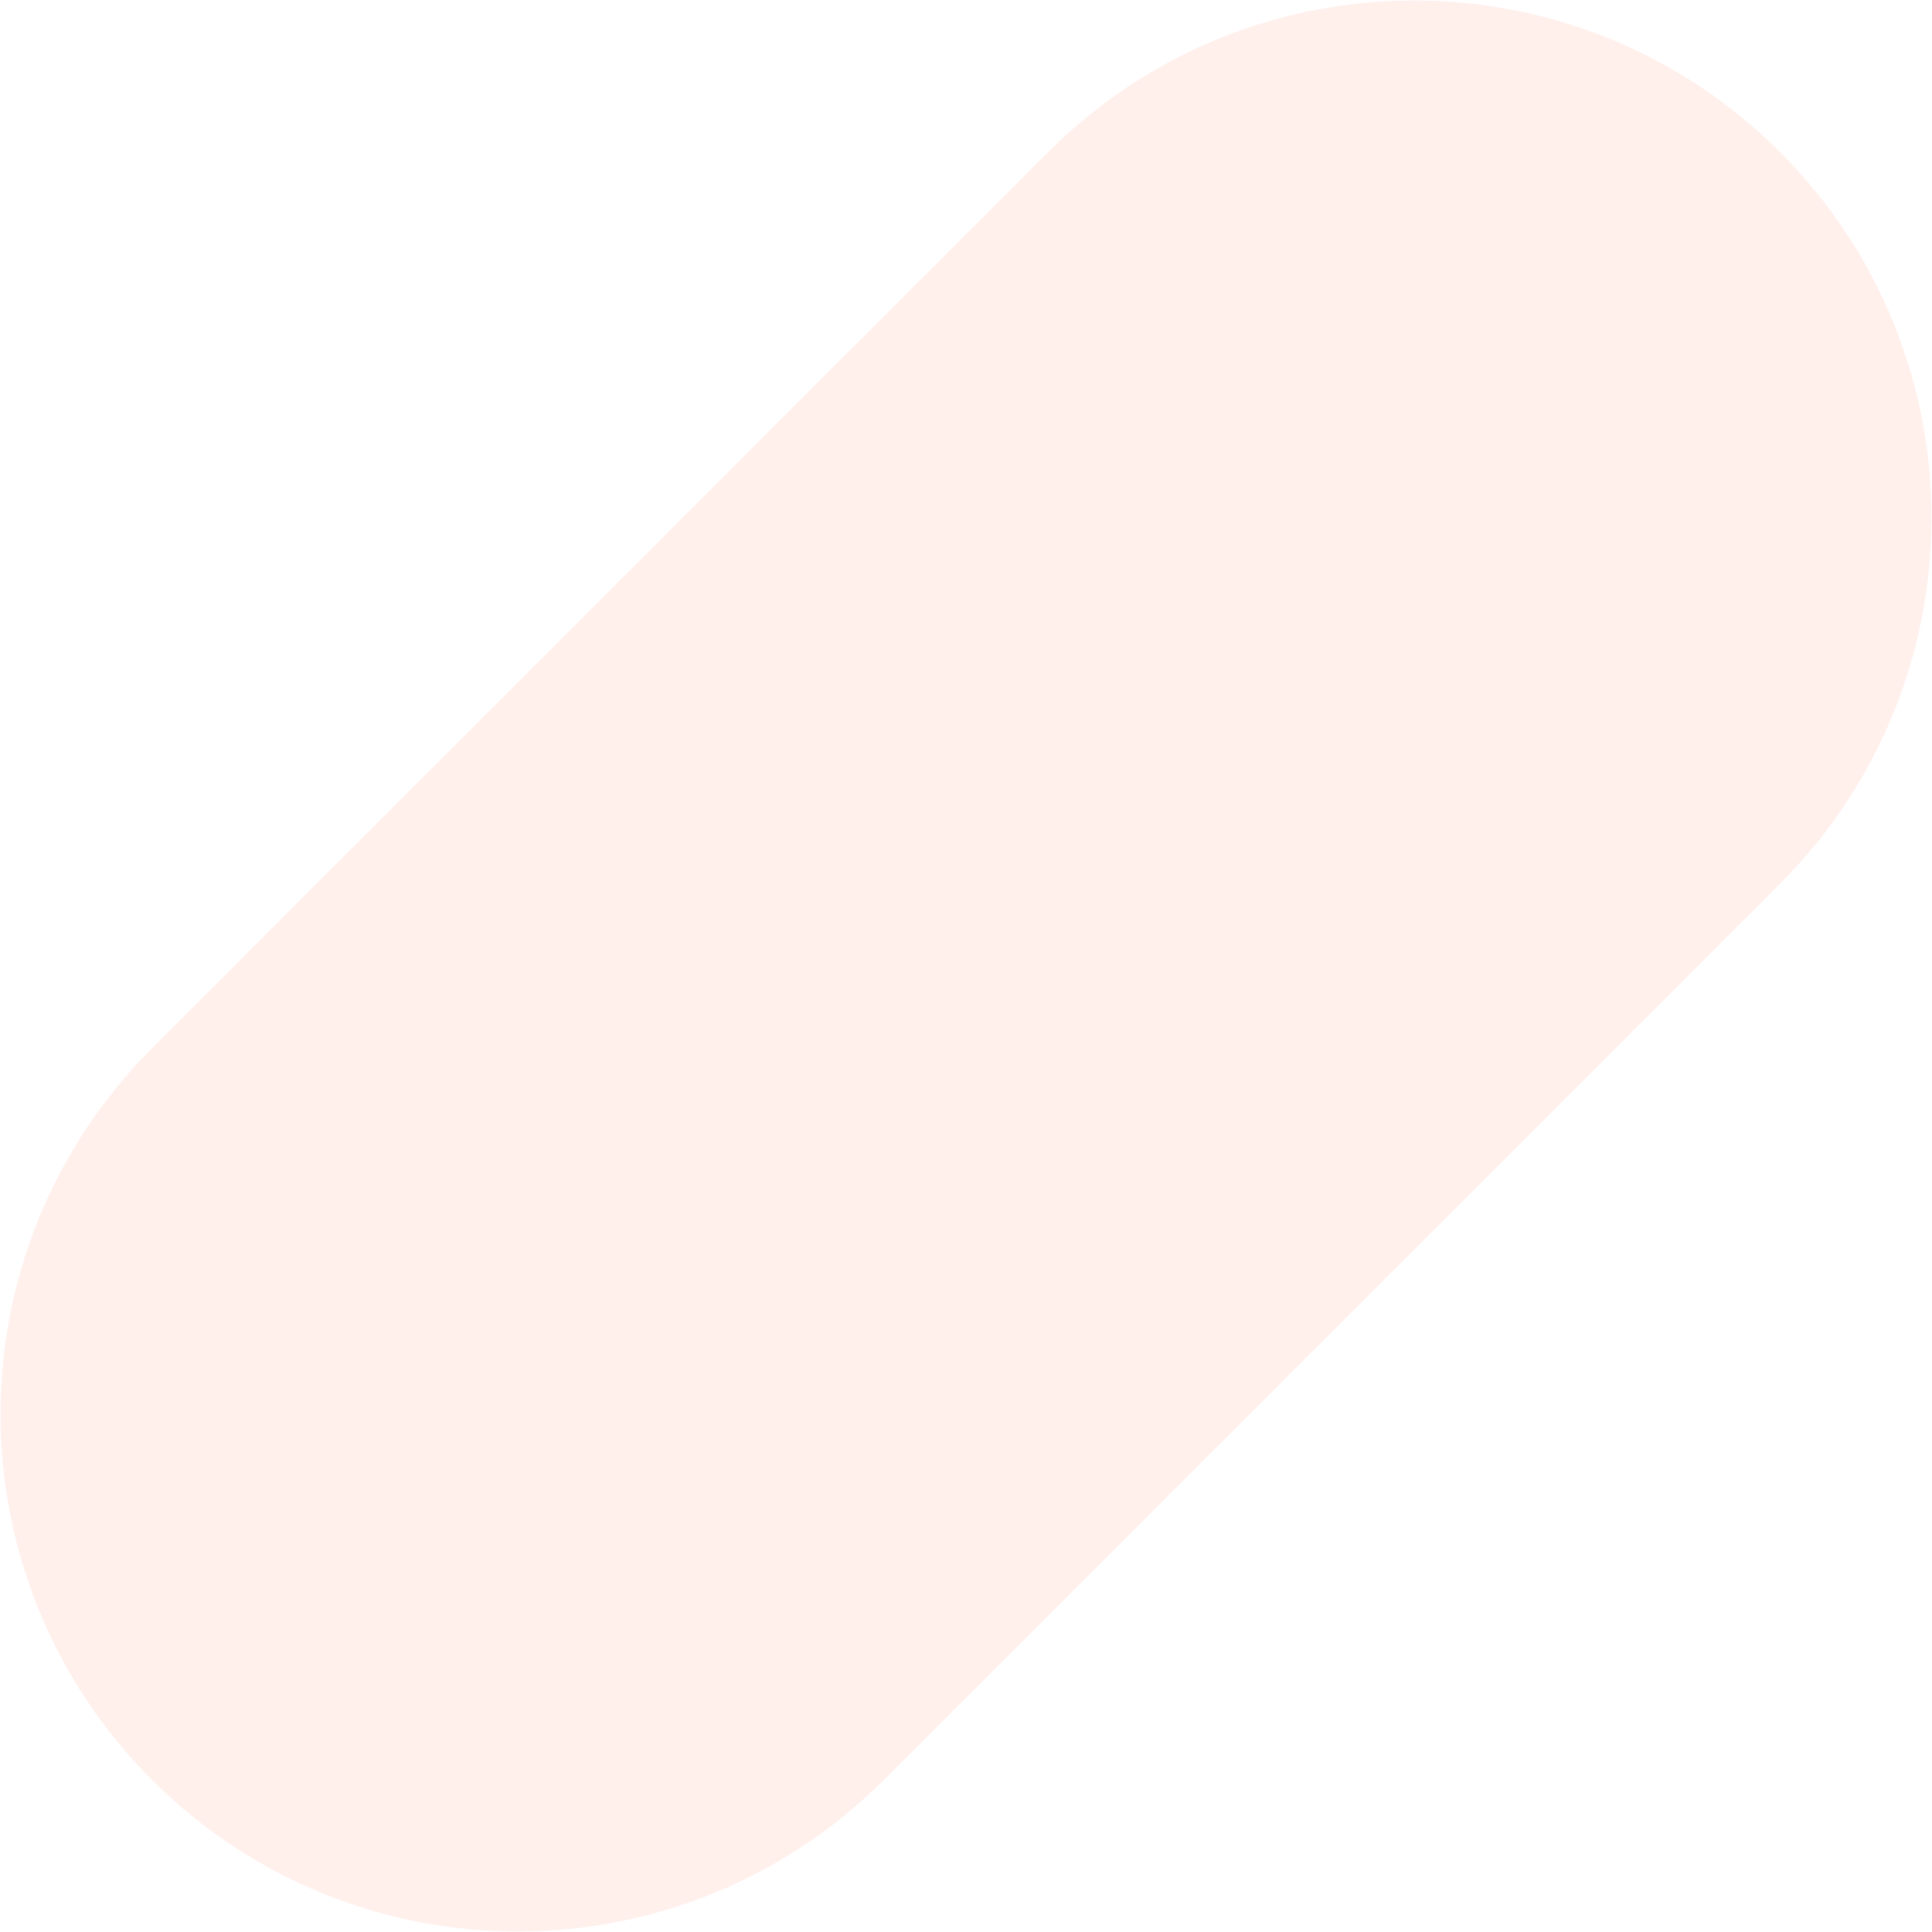
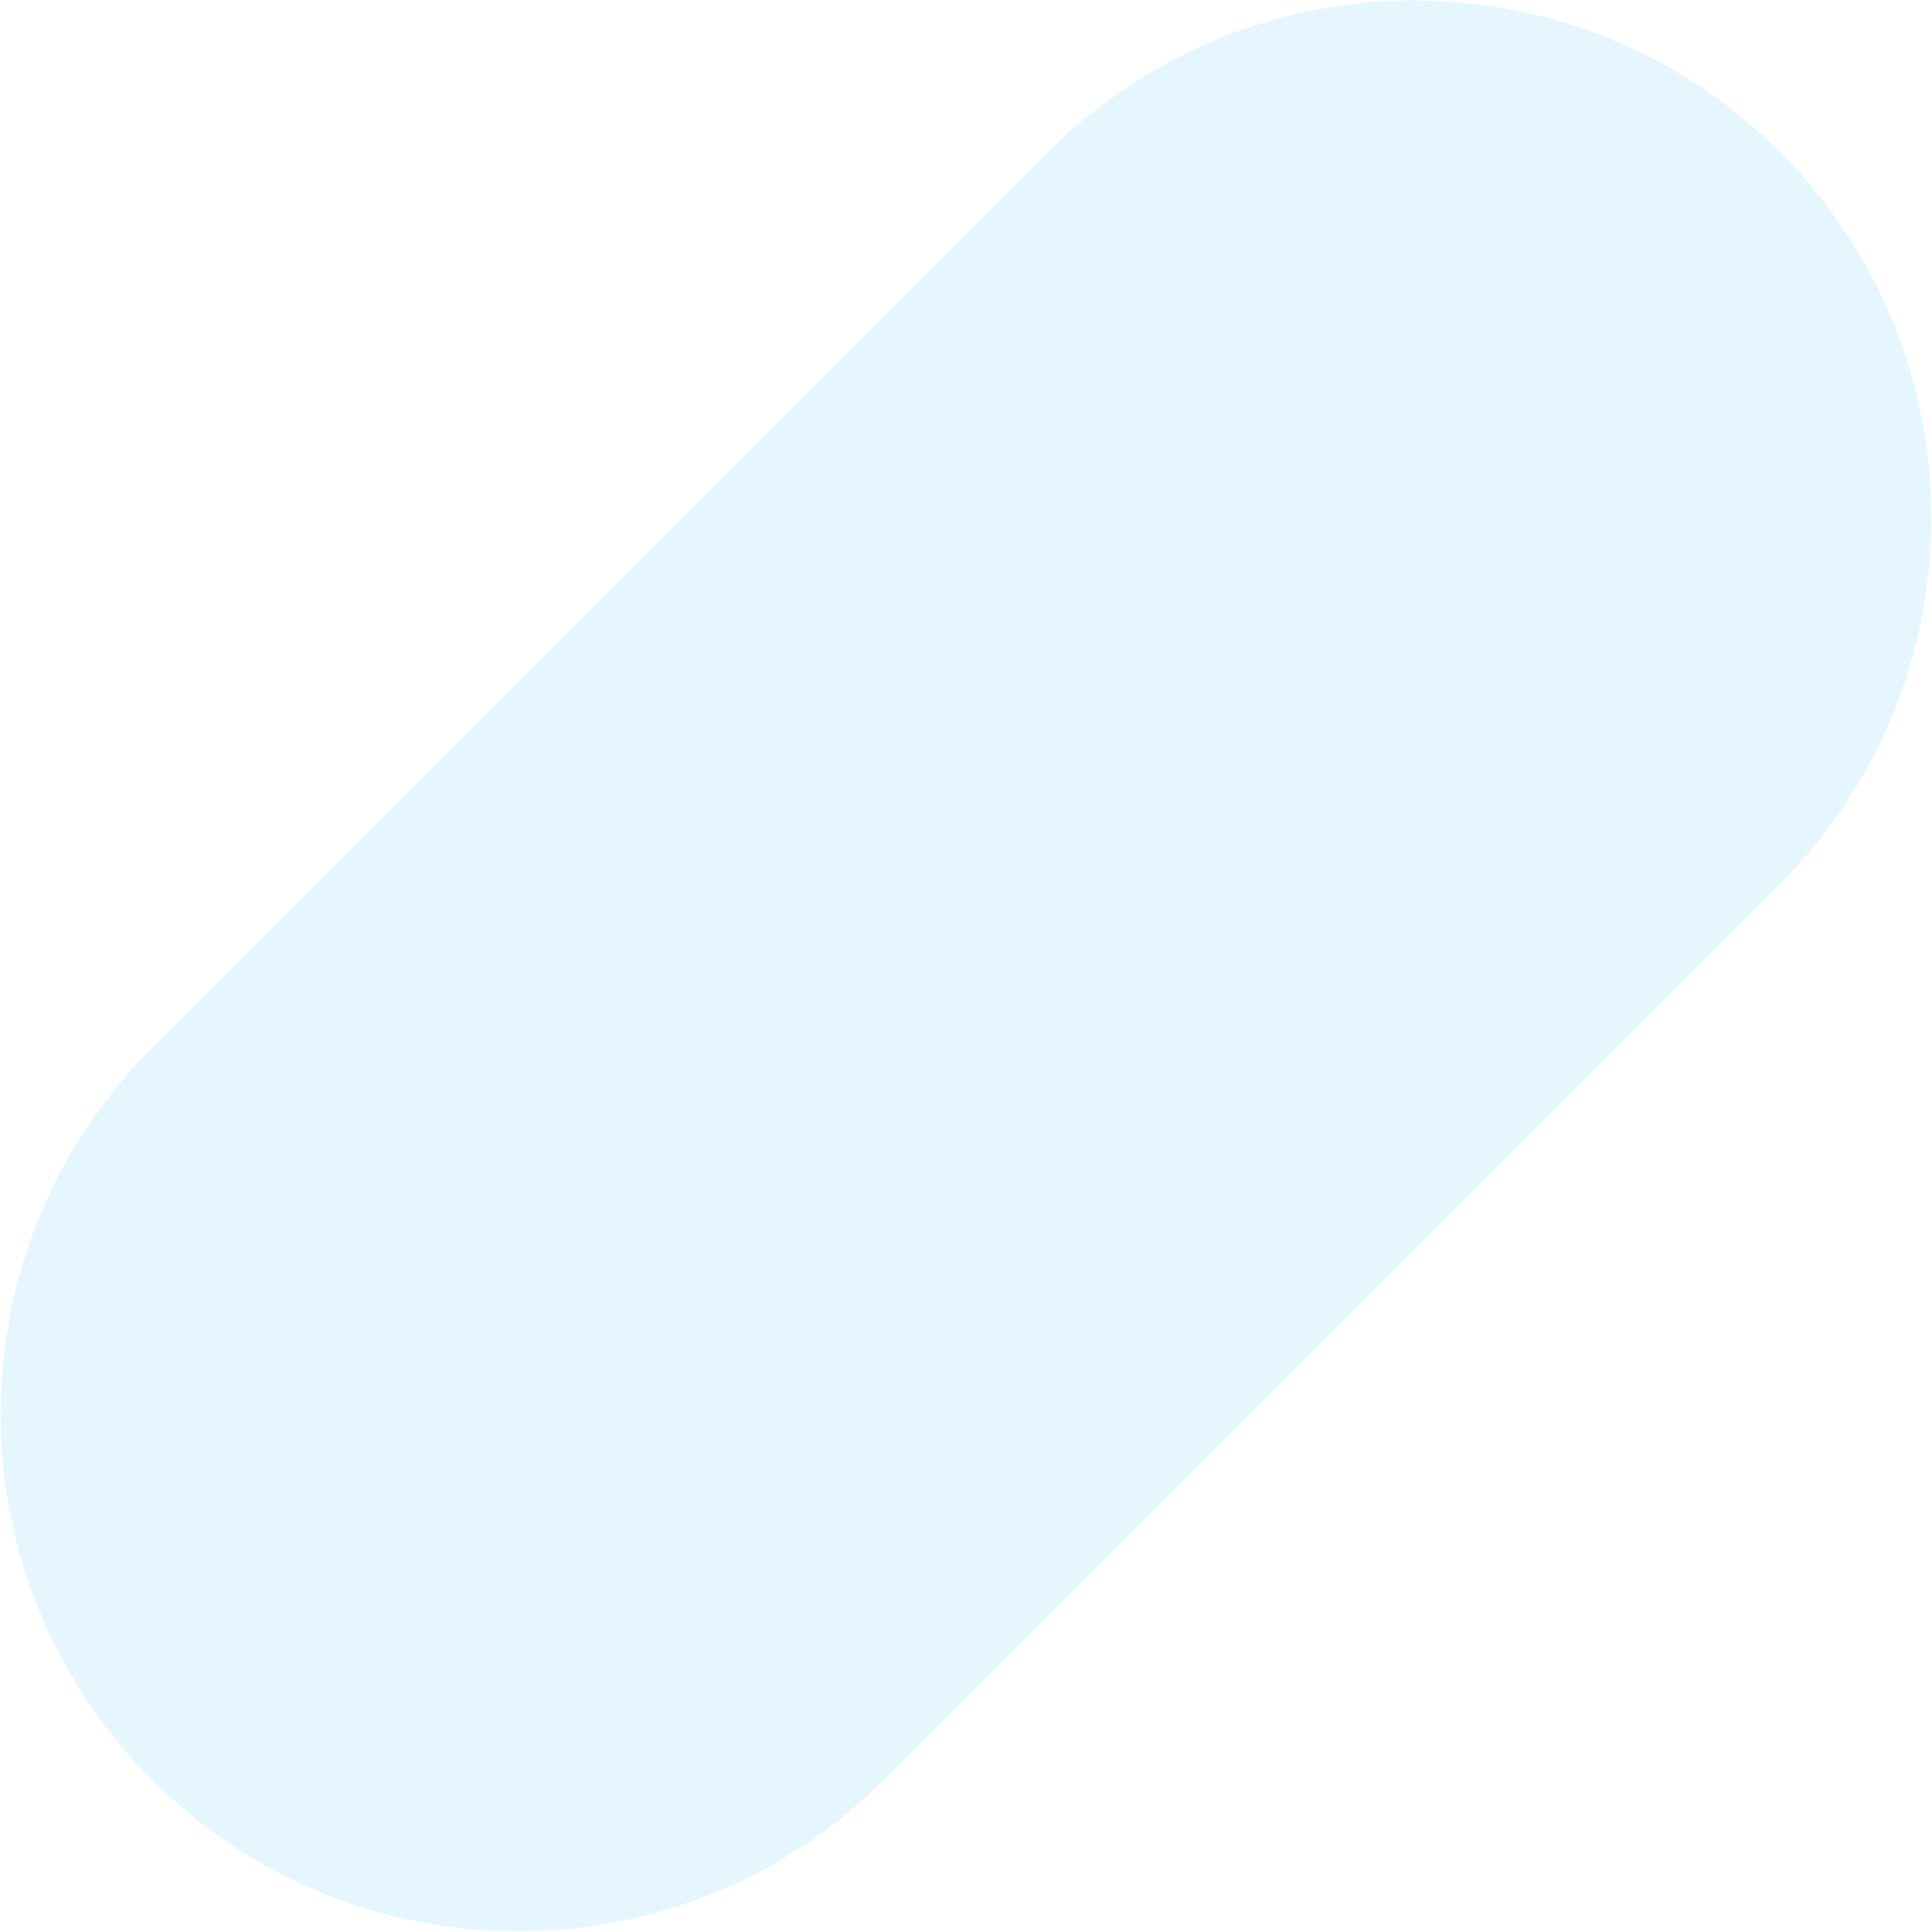
- <svg xmlns="http://www.w3.org/2000/svg" width="814" height="814">
-   <rect width="436" height="970" x="774" y="-62" fill="#FFF0EC" fill-rule="evenodd" rx="218" transform="rotate(45 718.814 -291.157)" />
+ <svg xmlns="http://www.w3.org/2000/svg" version="1.1" id="Layer_1" x="0px" y="0px" viewBox="0 0 814 814" style="enable-background:new 0 0 814 814;" xml:space="preserve">
+   <style type="text/css">
+ 	.st0{fill-rule:evenodd;clip-rule:evenodd;fill:#E5F6FF;}
+ </style>
+   <path class="st0" d="M749.9,64.1L749.9,64.1c85.1,85.1,85.1,223.2,0,308.3L372.4,749.9c-85.1,85.1-223.2,85.1-308.3,0l0,0  c-85.1-85.1-85.1-223.2,0-308.3L441.6,64.1C526.8-21.1,664.8-21.1,749.9,64.1z" />
</svg>
